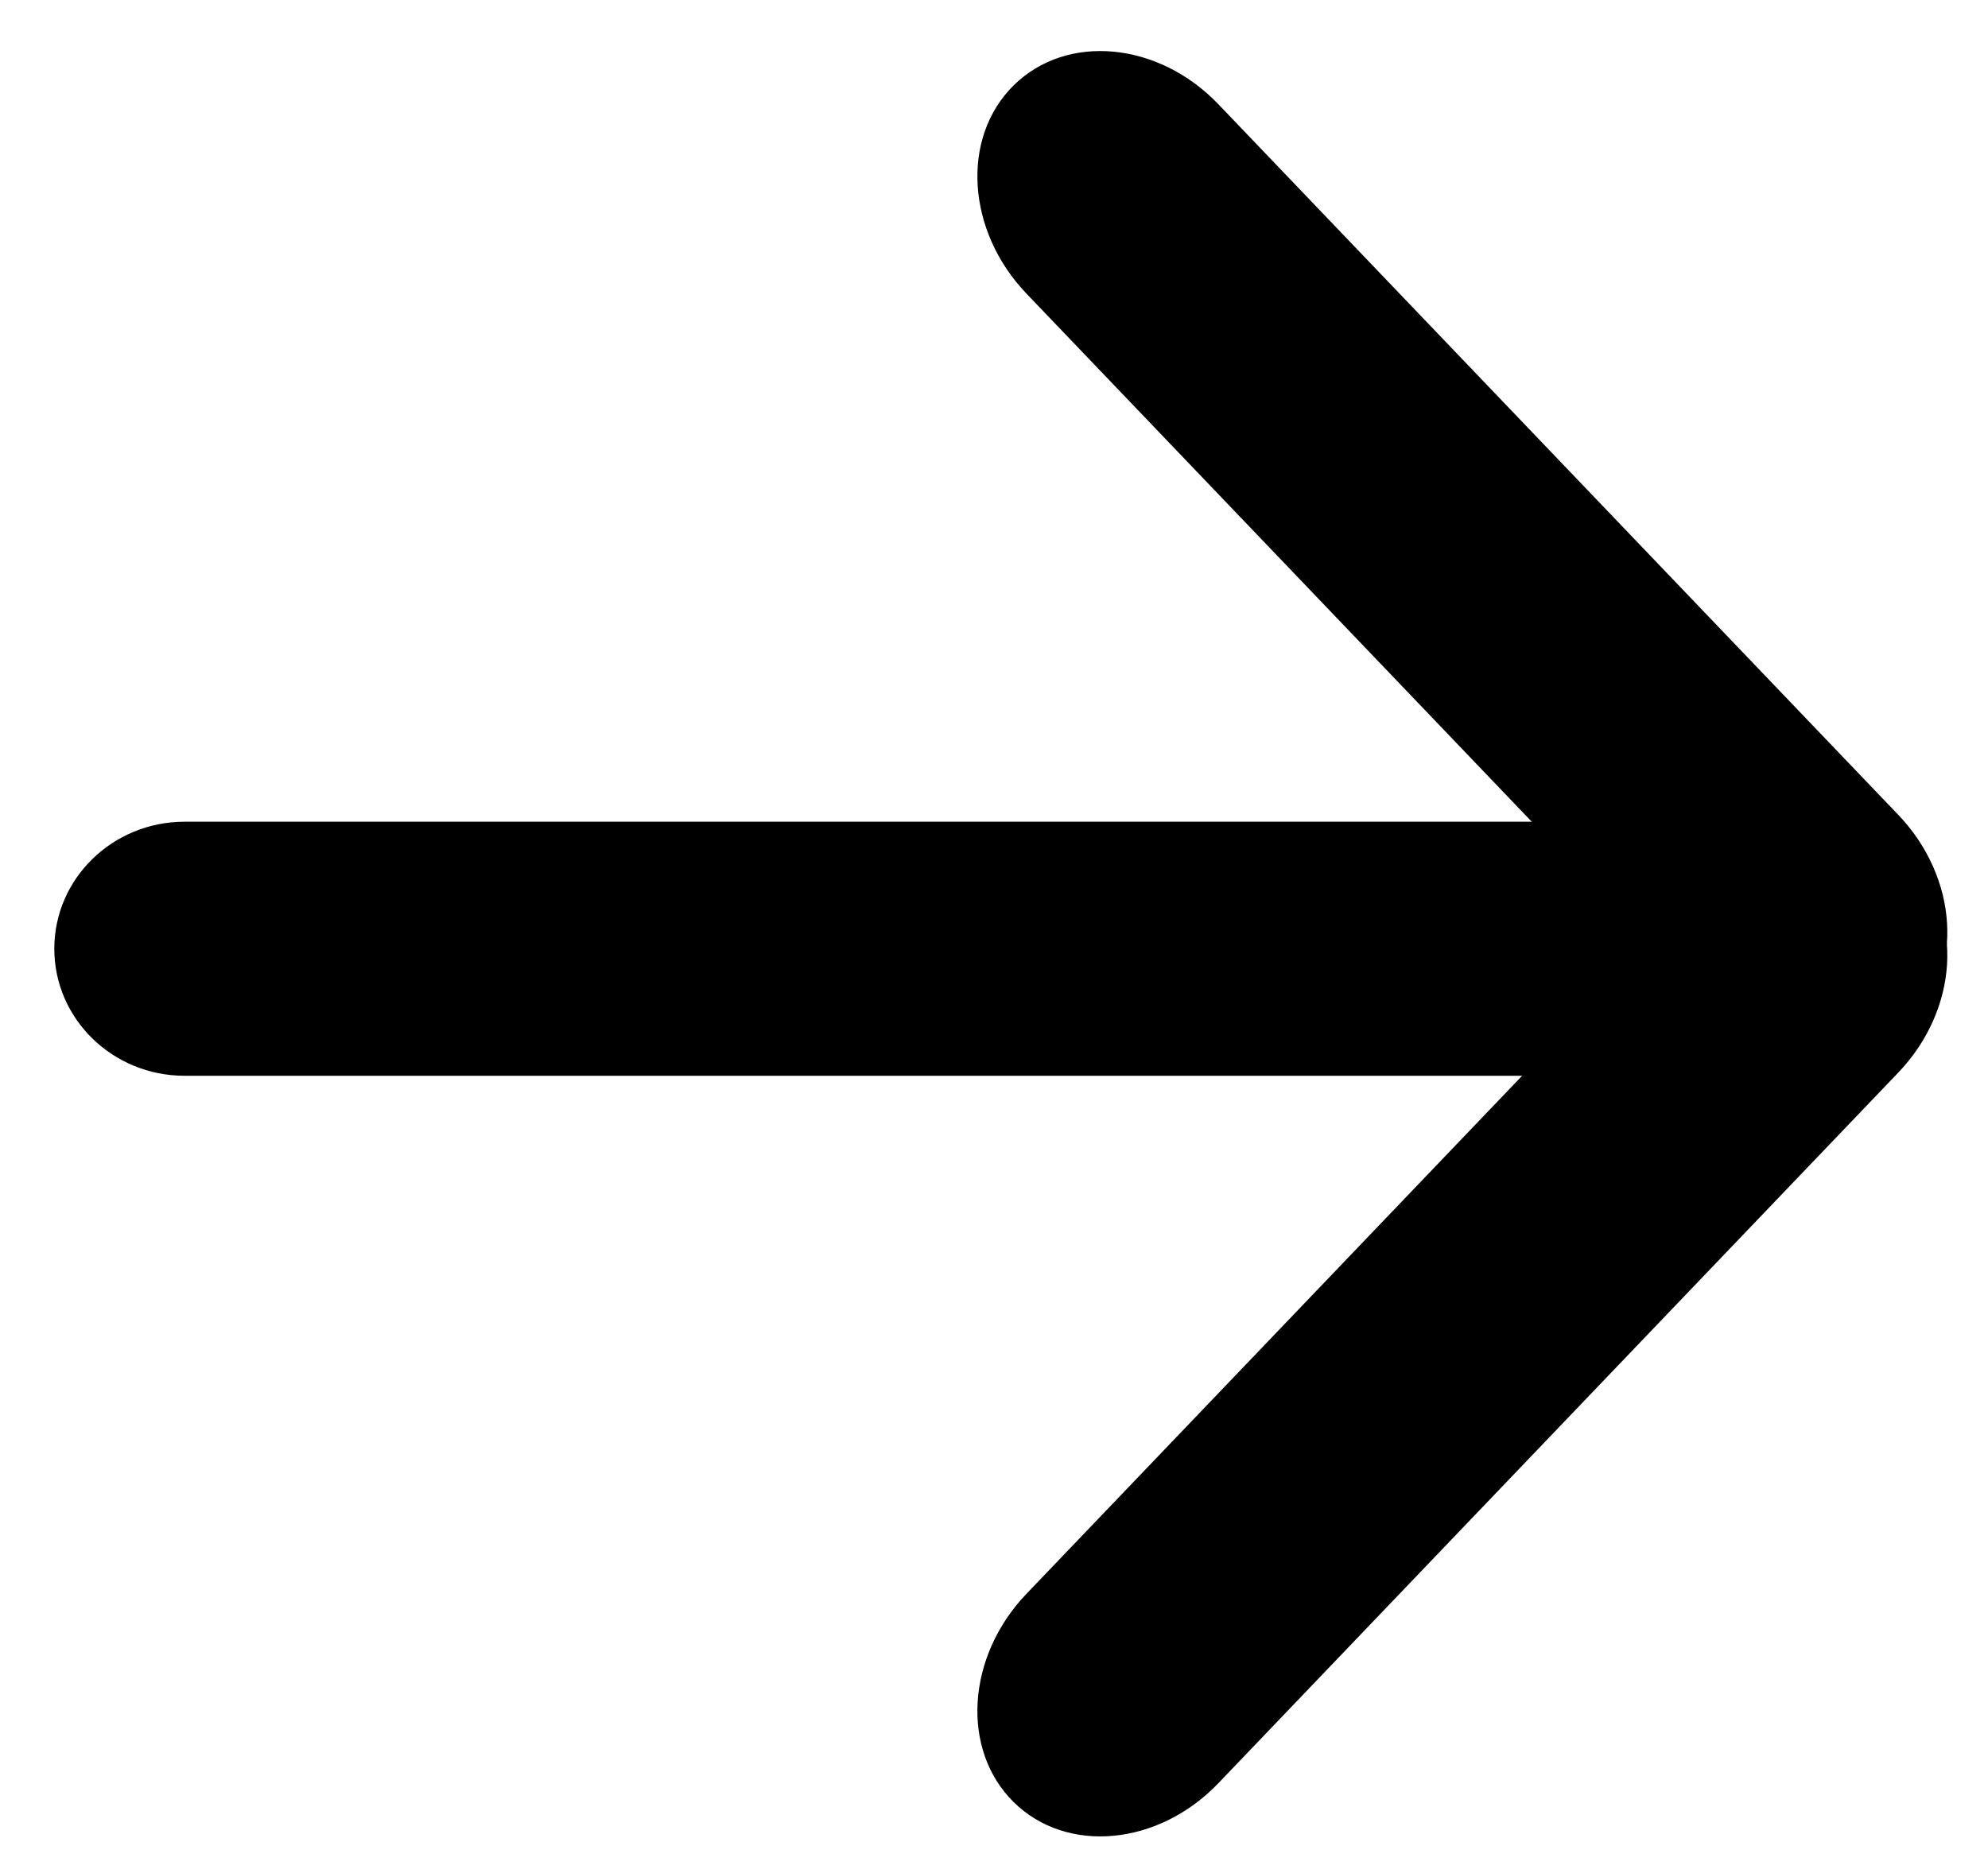
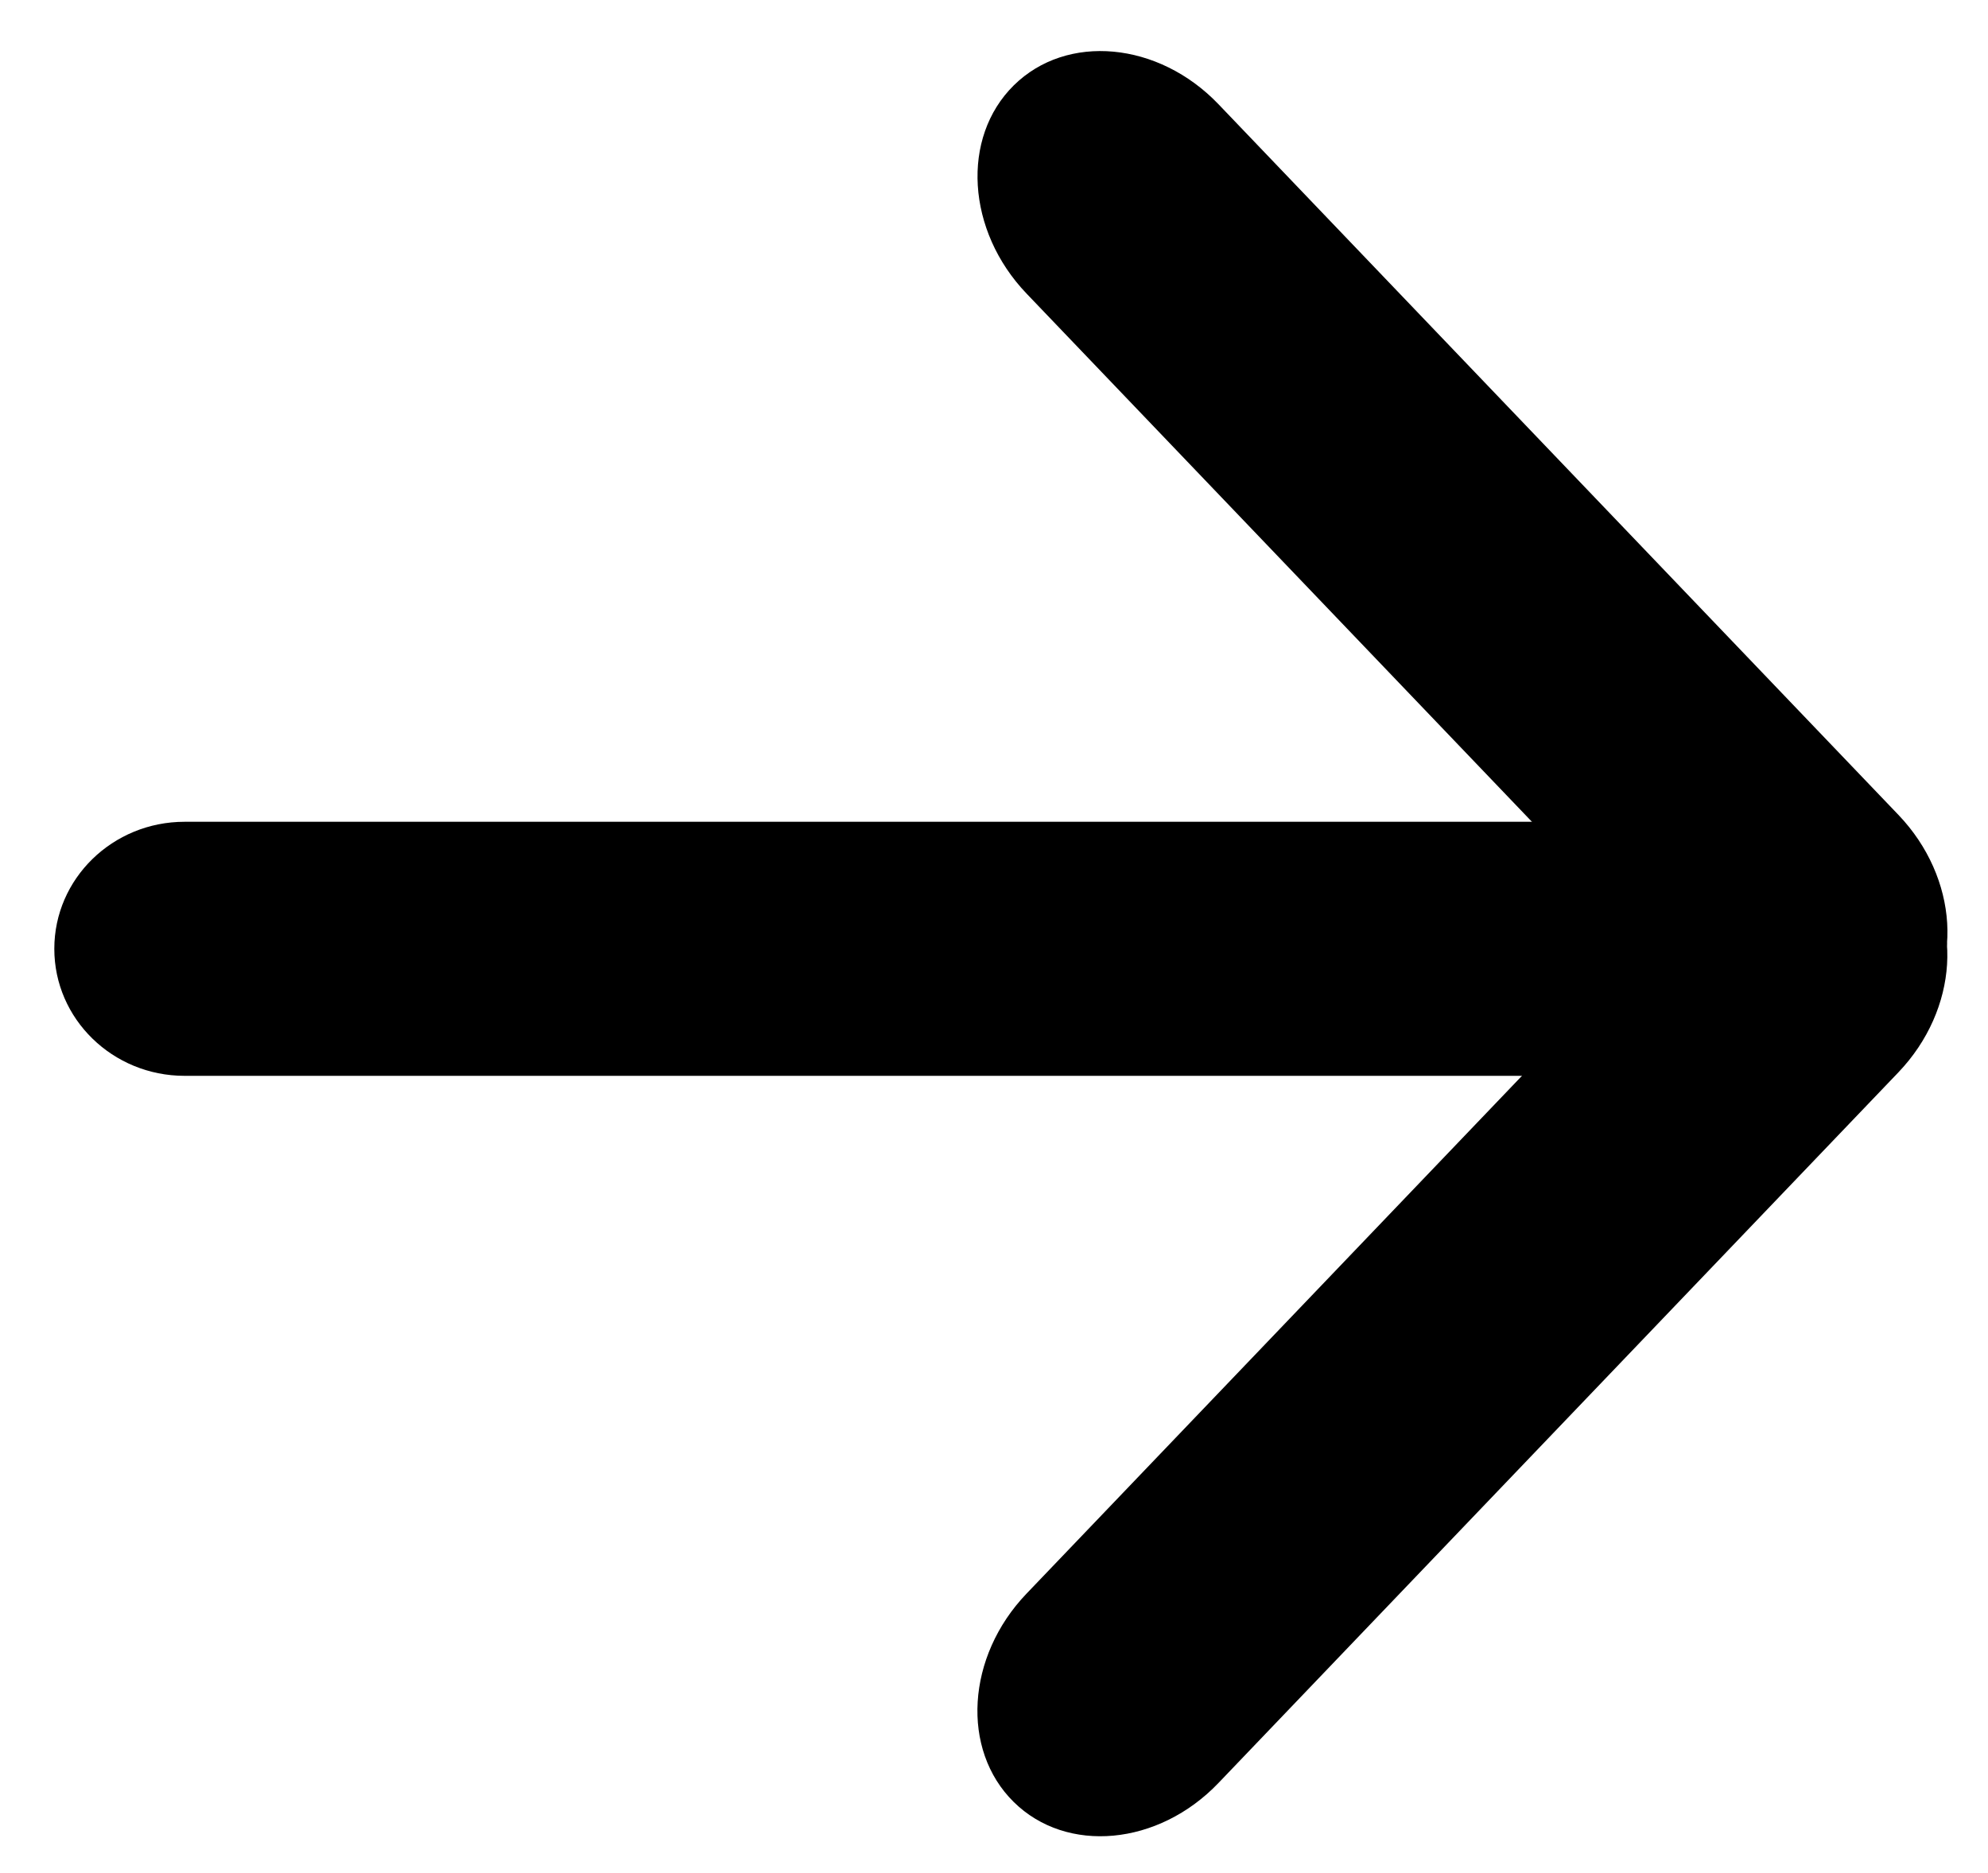
- <svg xmlns="http://www.w3.org/2000/svg" width="69mm" height="65mm" viewBox="0 0 69 65" version="1.1" id="svg9678">
-   <defs id="defs9672" />
-   <g id="layer1" transform="translate(0,-232)">
-     <rect style="fill:#000000;fill-opacity:1;stroke:none;stroke-width:1.052;stroke-linecap:round;stroke-miterlimit:4;stroke-dasharray:none;stroke-opacity:1" id="rect10234" width="65.405" height="8.82" x="-67.29" y="260.528" rx="4.522" transform="scale(-1,1)" />
-     <rect style="fill:#000000;fill-opacity:1;stroke:none;stroke-width:0.9;stroke-linecap:round;stroke-miterlimit:4;stroke-dasharray:none;stroke-opacity:1" id="rect10234-7" width="45.055" height="9.359" x="-237.077" y="132.323" rx="5.458" transform="matrix(-0.6912274,-0.7226373,-0.7120069,0.7021725,0,0)" />
-     <rect style="fill:#000000;fill-opacity:1;stroke:none;stroke-width:0.9;stroke-linecap:round;stroke-miterlimit:4;stroke-dasharray:none;stroke-opacity:1" id="rect10234-7-6" width="45.055" height="9.359" x="139.994" y="-233.743" rx="5.458" transform="matrix(-0.6912274,0.7226373,-0.7120069,-0.7021725,0,0)" />
+ <svg xmlns="http://www.w3.org/2000/svg" width="69mm" height="65mm" version="1.1" viewBox="0 0 69 65">
+   <g transform="translate(0,-232)">
+     <rect transform="scale(-1,1)" x="-67.29" y="260.53" width="65.405" height="8.82" rx="4.522" />
+     <rect transform="matrix(-.69123 -.72264 -.71201 .70217 0 0)" x="-237.08" y="132.32" width="45.055" height="9.359" rx="5.458" />
+     <rect transform="matrix(-.69123 .72264 -.71201 -.70217 0 0)" x="139.99" y="-233.74" width="45.055" height="9.359" rx="5.458" />
  </g>
</svg>
